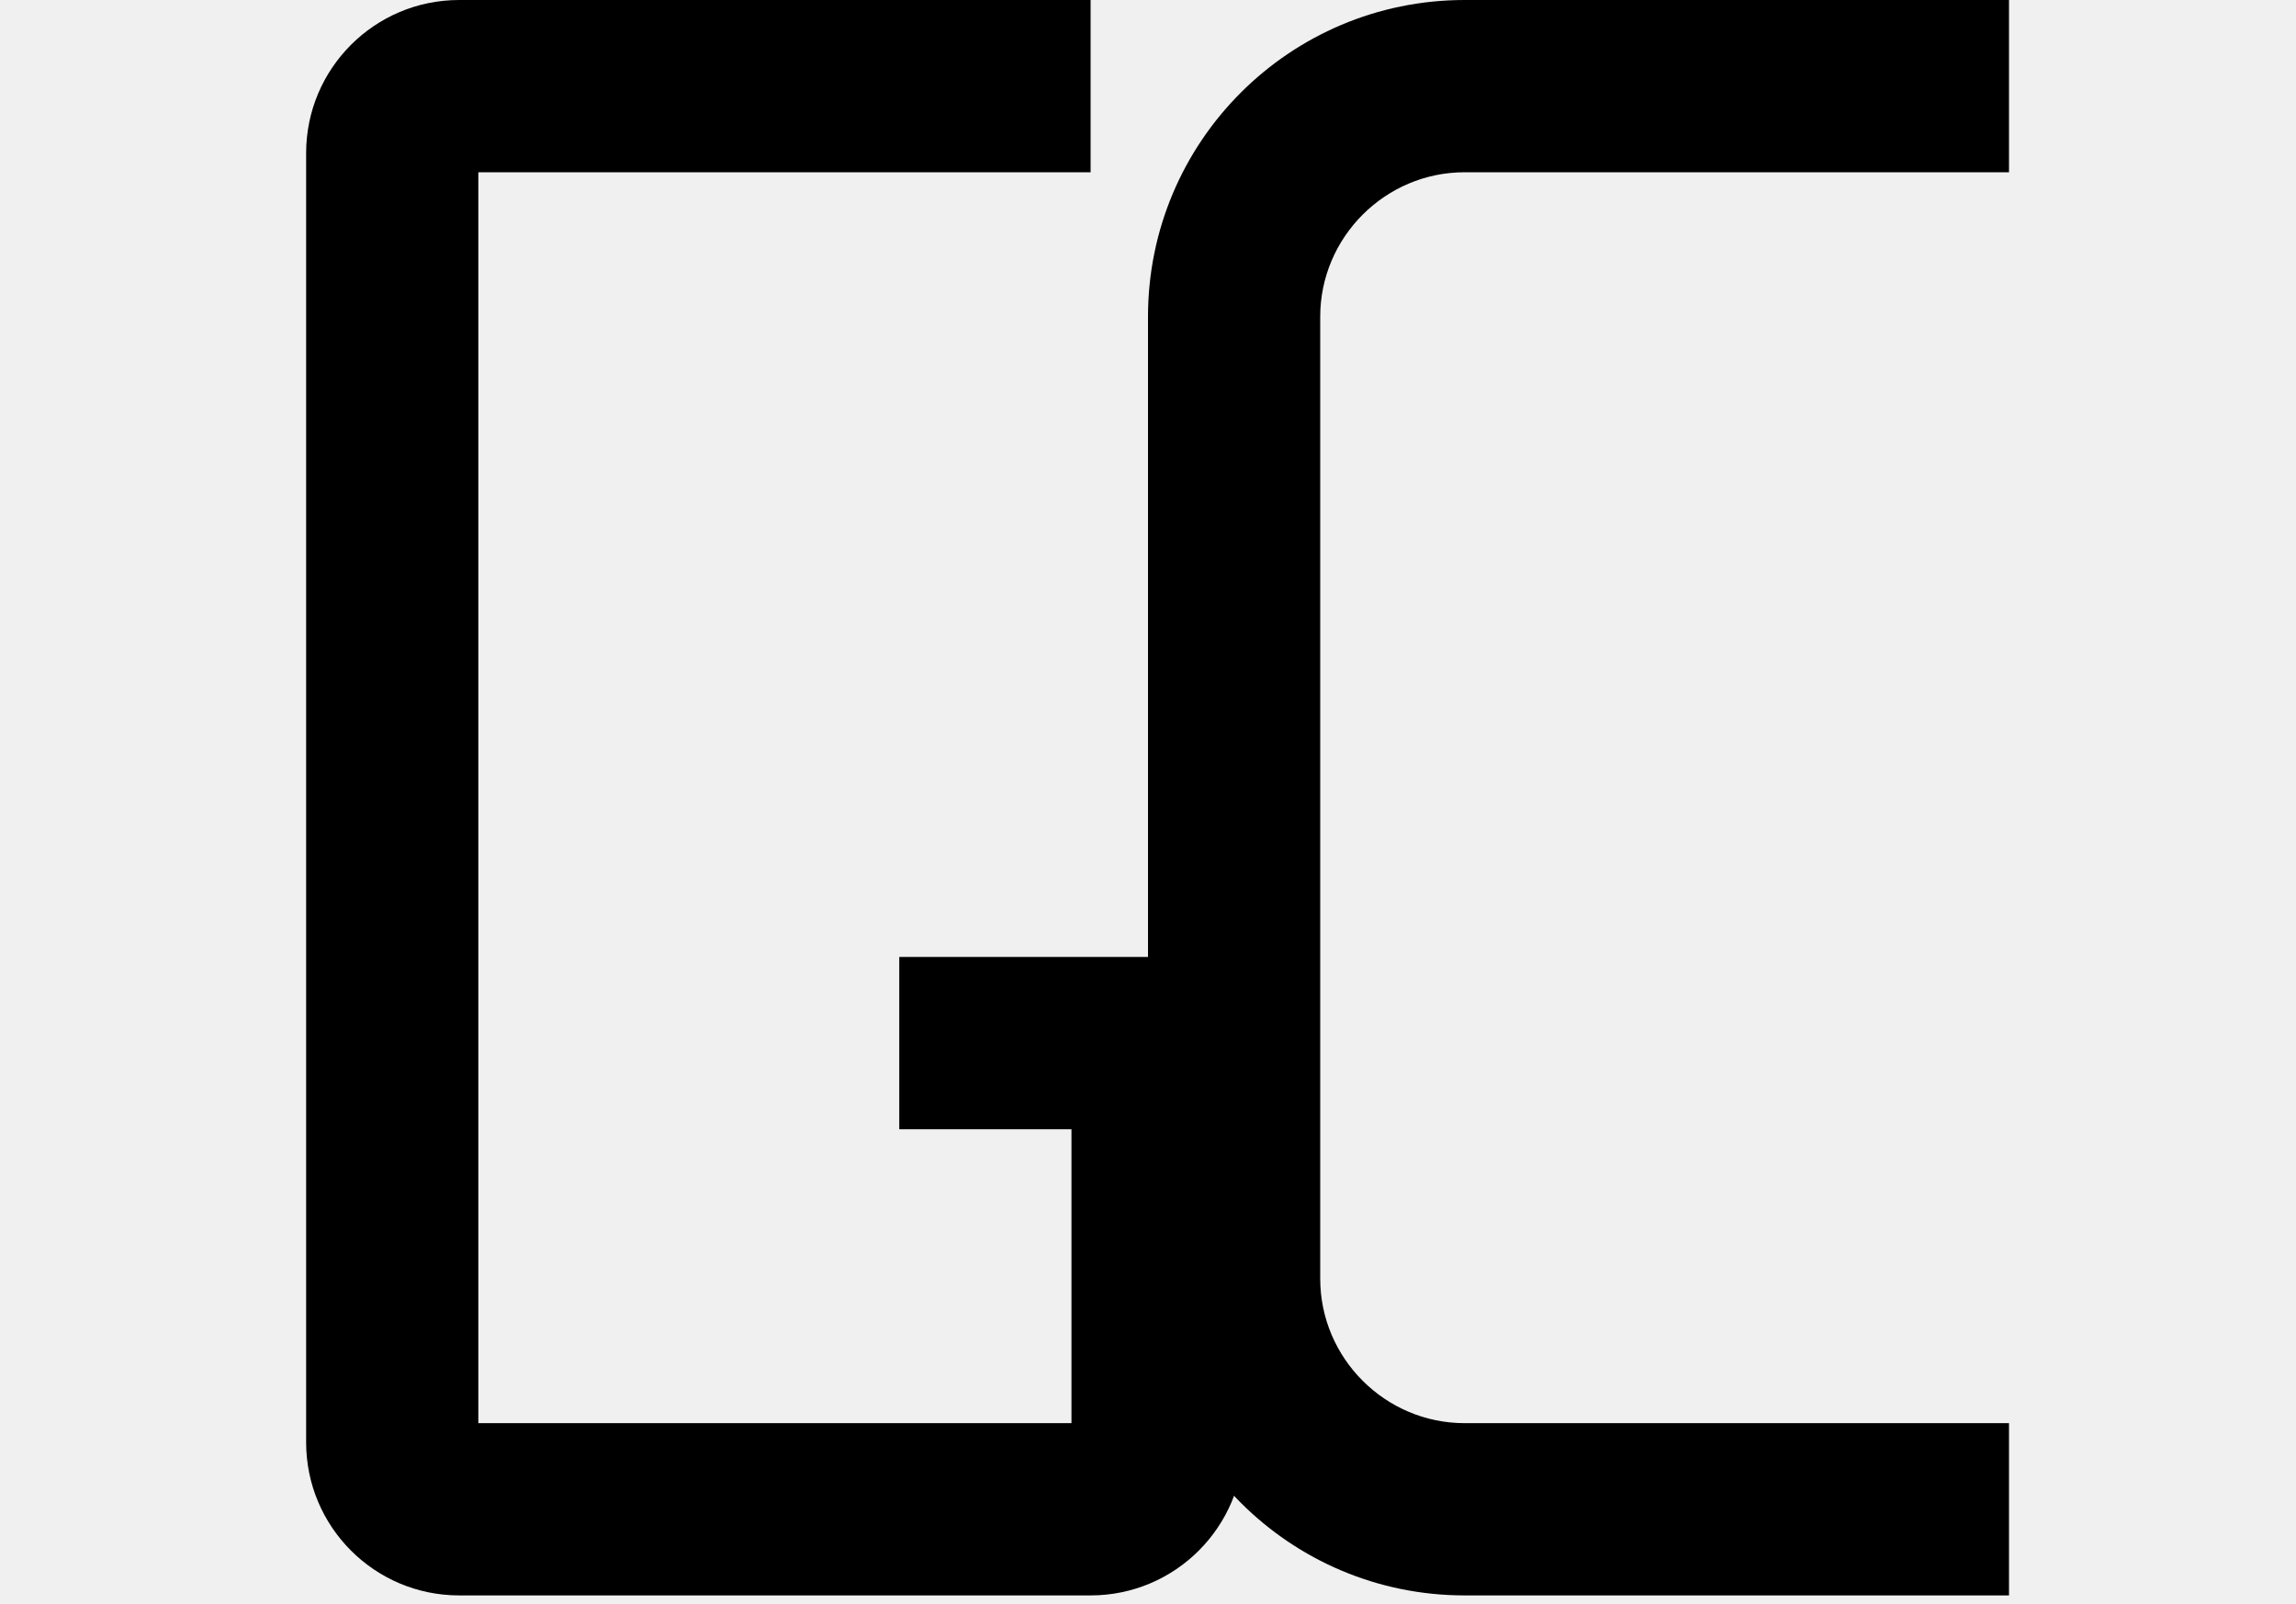
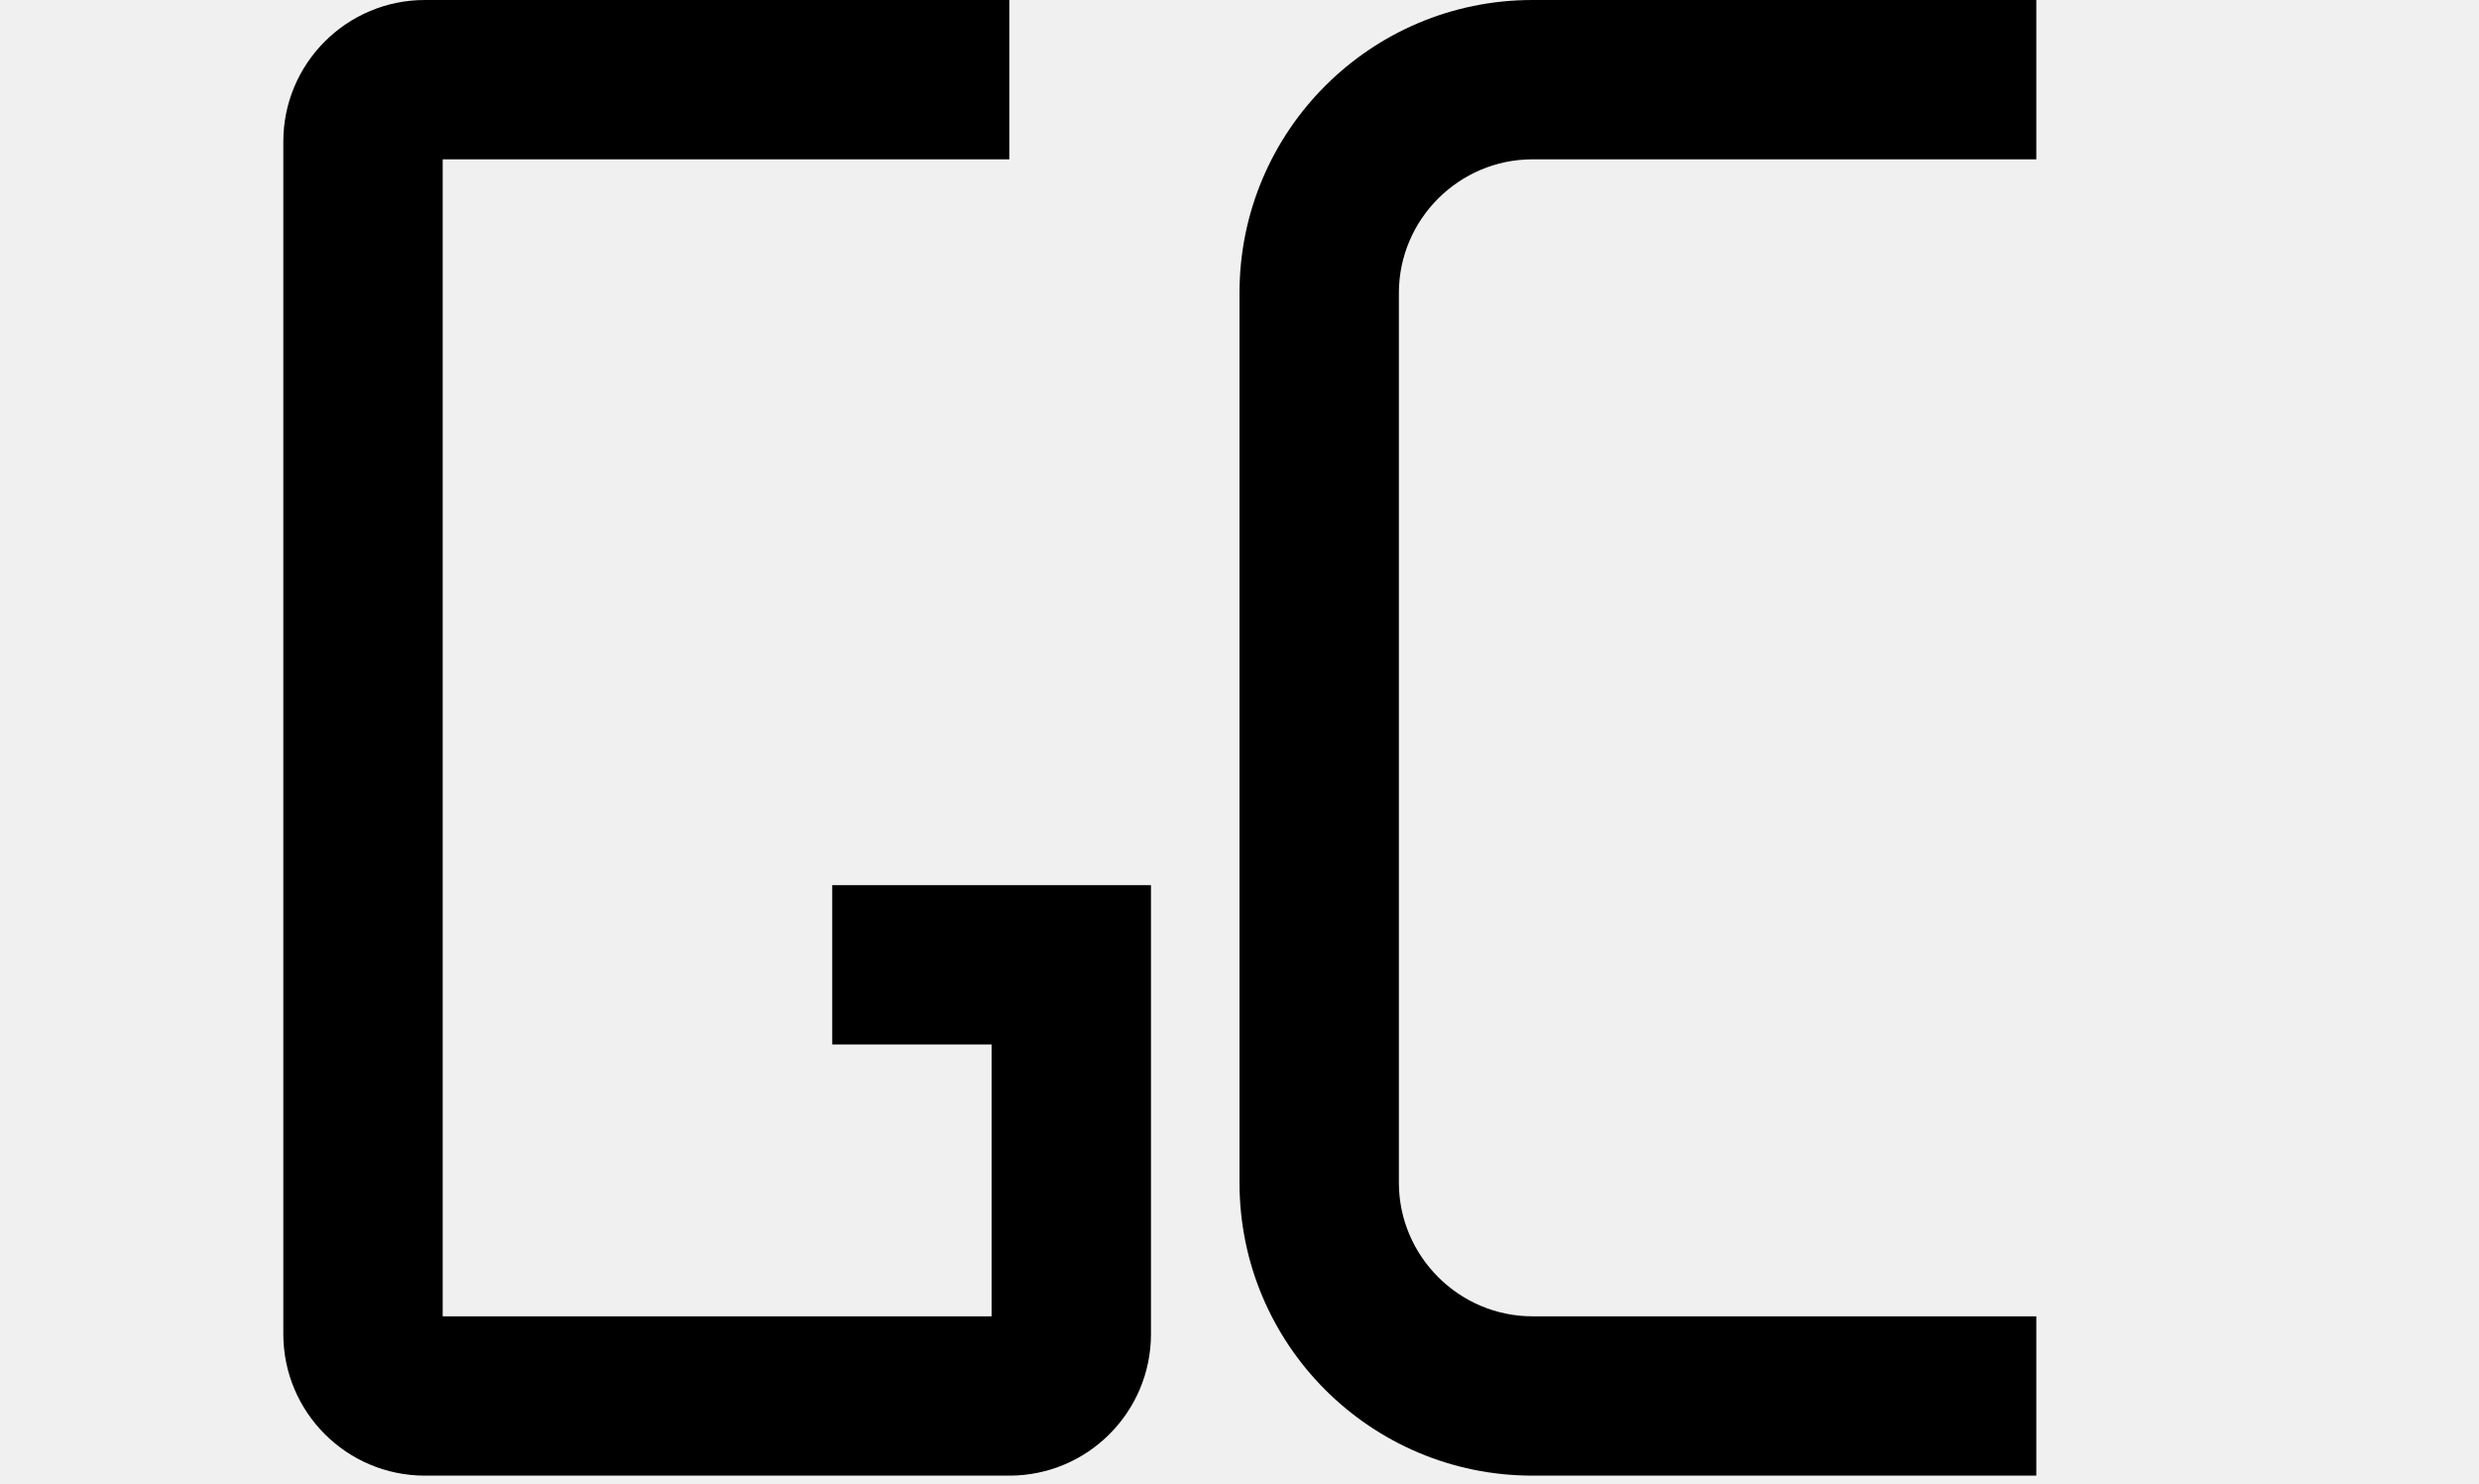
- <svg xmlns="http://www.w3.org/2000/svg" viewBox="0 0 600 419" fill="currentColor">
+ <svg xmlns="http://www.w3.org/2000/svg" viewBox="0 0 700 419" fill="currentColor">
  <style>
		path { fill: #000; }
		@media (prefers-color-scheme: dark) {
			path { fill: #fff; }
		}
	</style>
  <g>
    <path aria-label="G" d="M285 0H120C97.909 0 80 17.909 80 40V376.797C80 398.889 97.909 416.797 120 416.797H285C307.091 416.797 325 398.889 325 376.797V250H235V295H280V371.797H125V45H285V0Z" />
-     <path aria-label="C" d="M300 82.737C300 37.022 337.027 0 382.75 0H525V45H382.75C361.988 45 345.006 61.976 345.006 82.737V334.06C345.006 354.821 361.988 371.797 382.75 371.797H525V416.797H382.75C337.027 416.797 300 379.775 300 334.06V82.737Z" />
+     <path aria-label="C" d="M350 82.737C350 37.022 387.027 0 432.75 0H575V45H432.75C411.988 45 395.006 61.976 395.006 82.737V334.06C395.006 354.821 411.988 371.797 432.75 371.797H575V416.797H432.75C387.027 416.797 350 379.775 350 334.06V82.737Z" />
  </g>
</svg>
